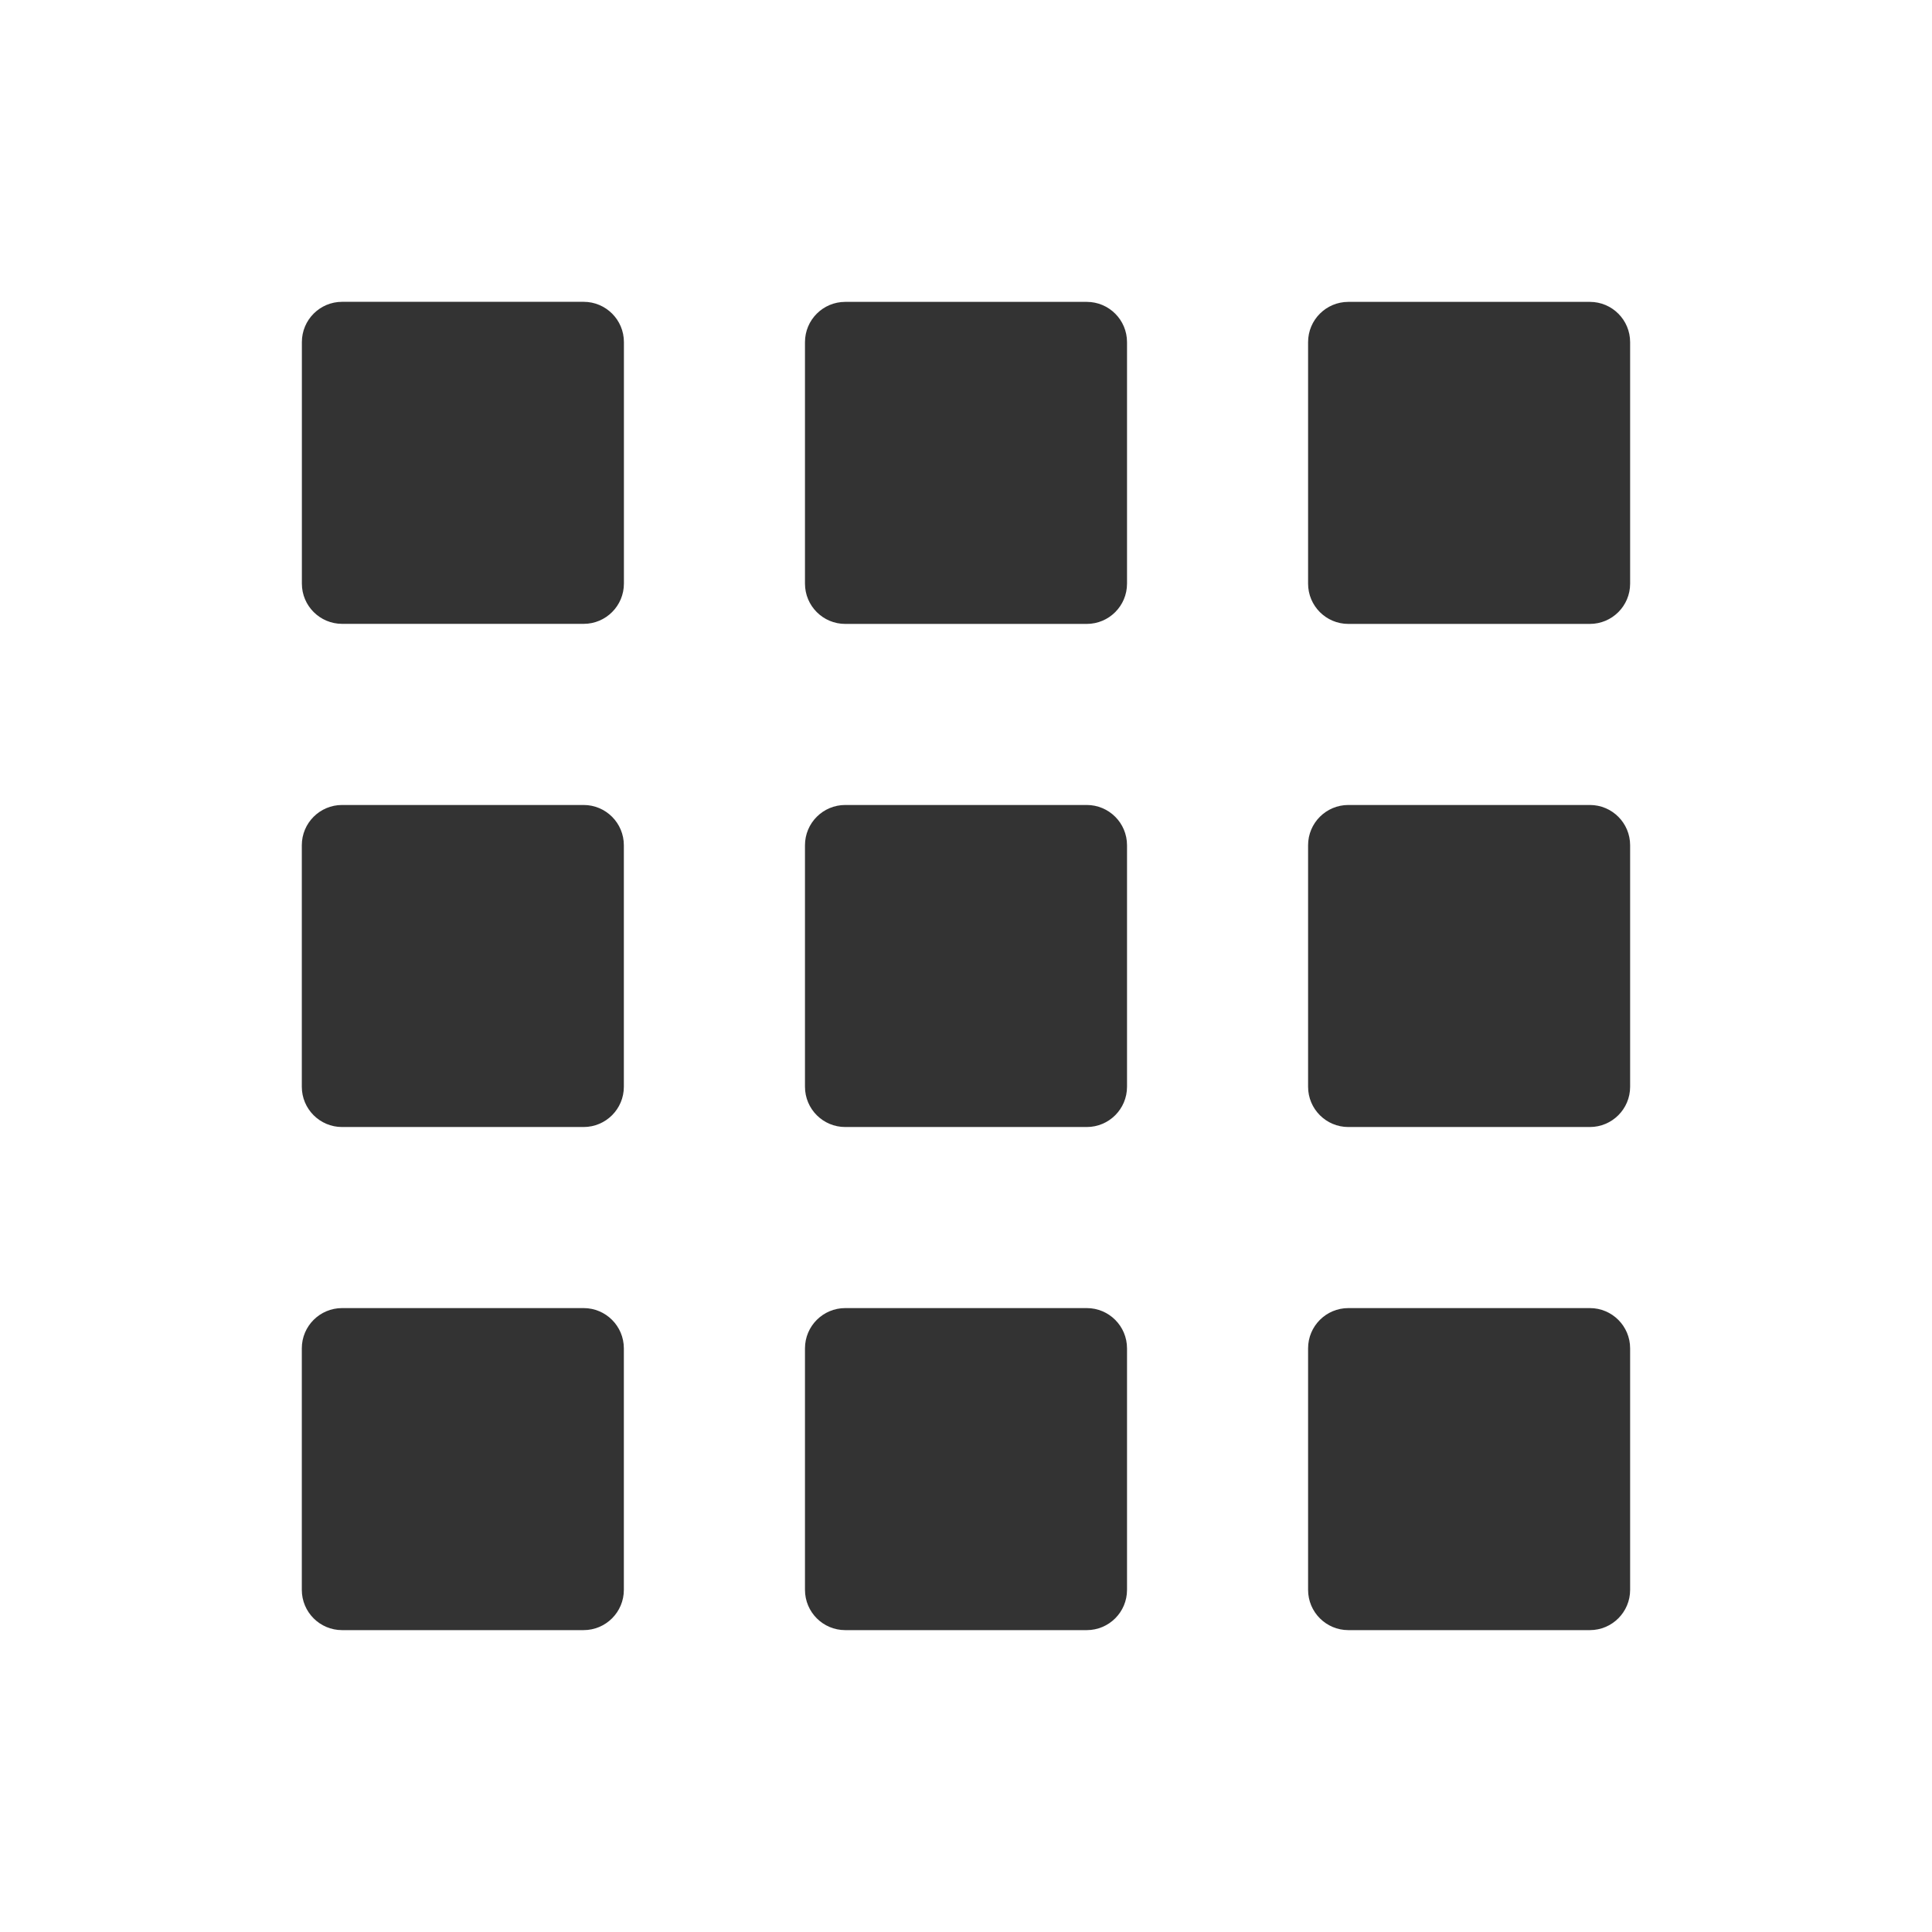
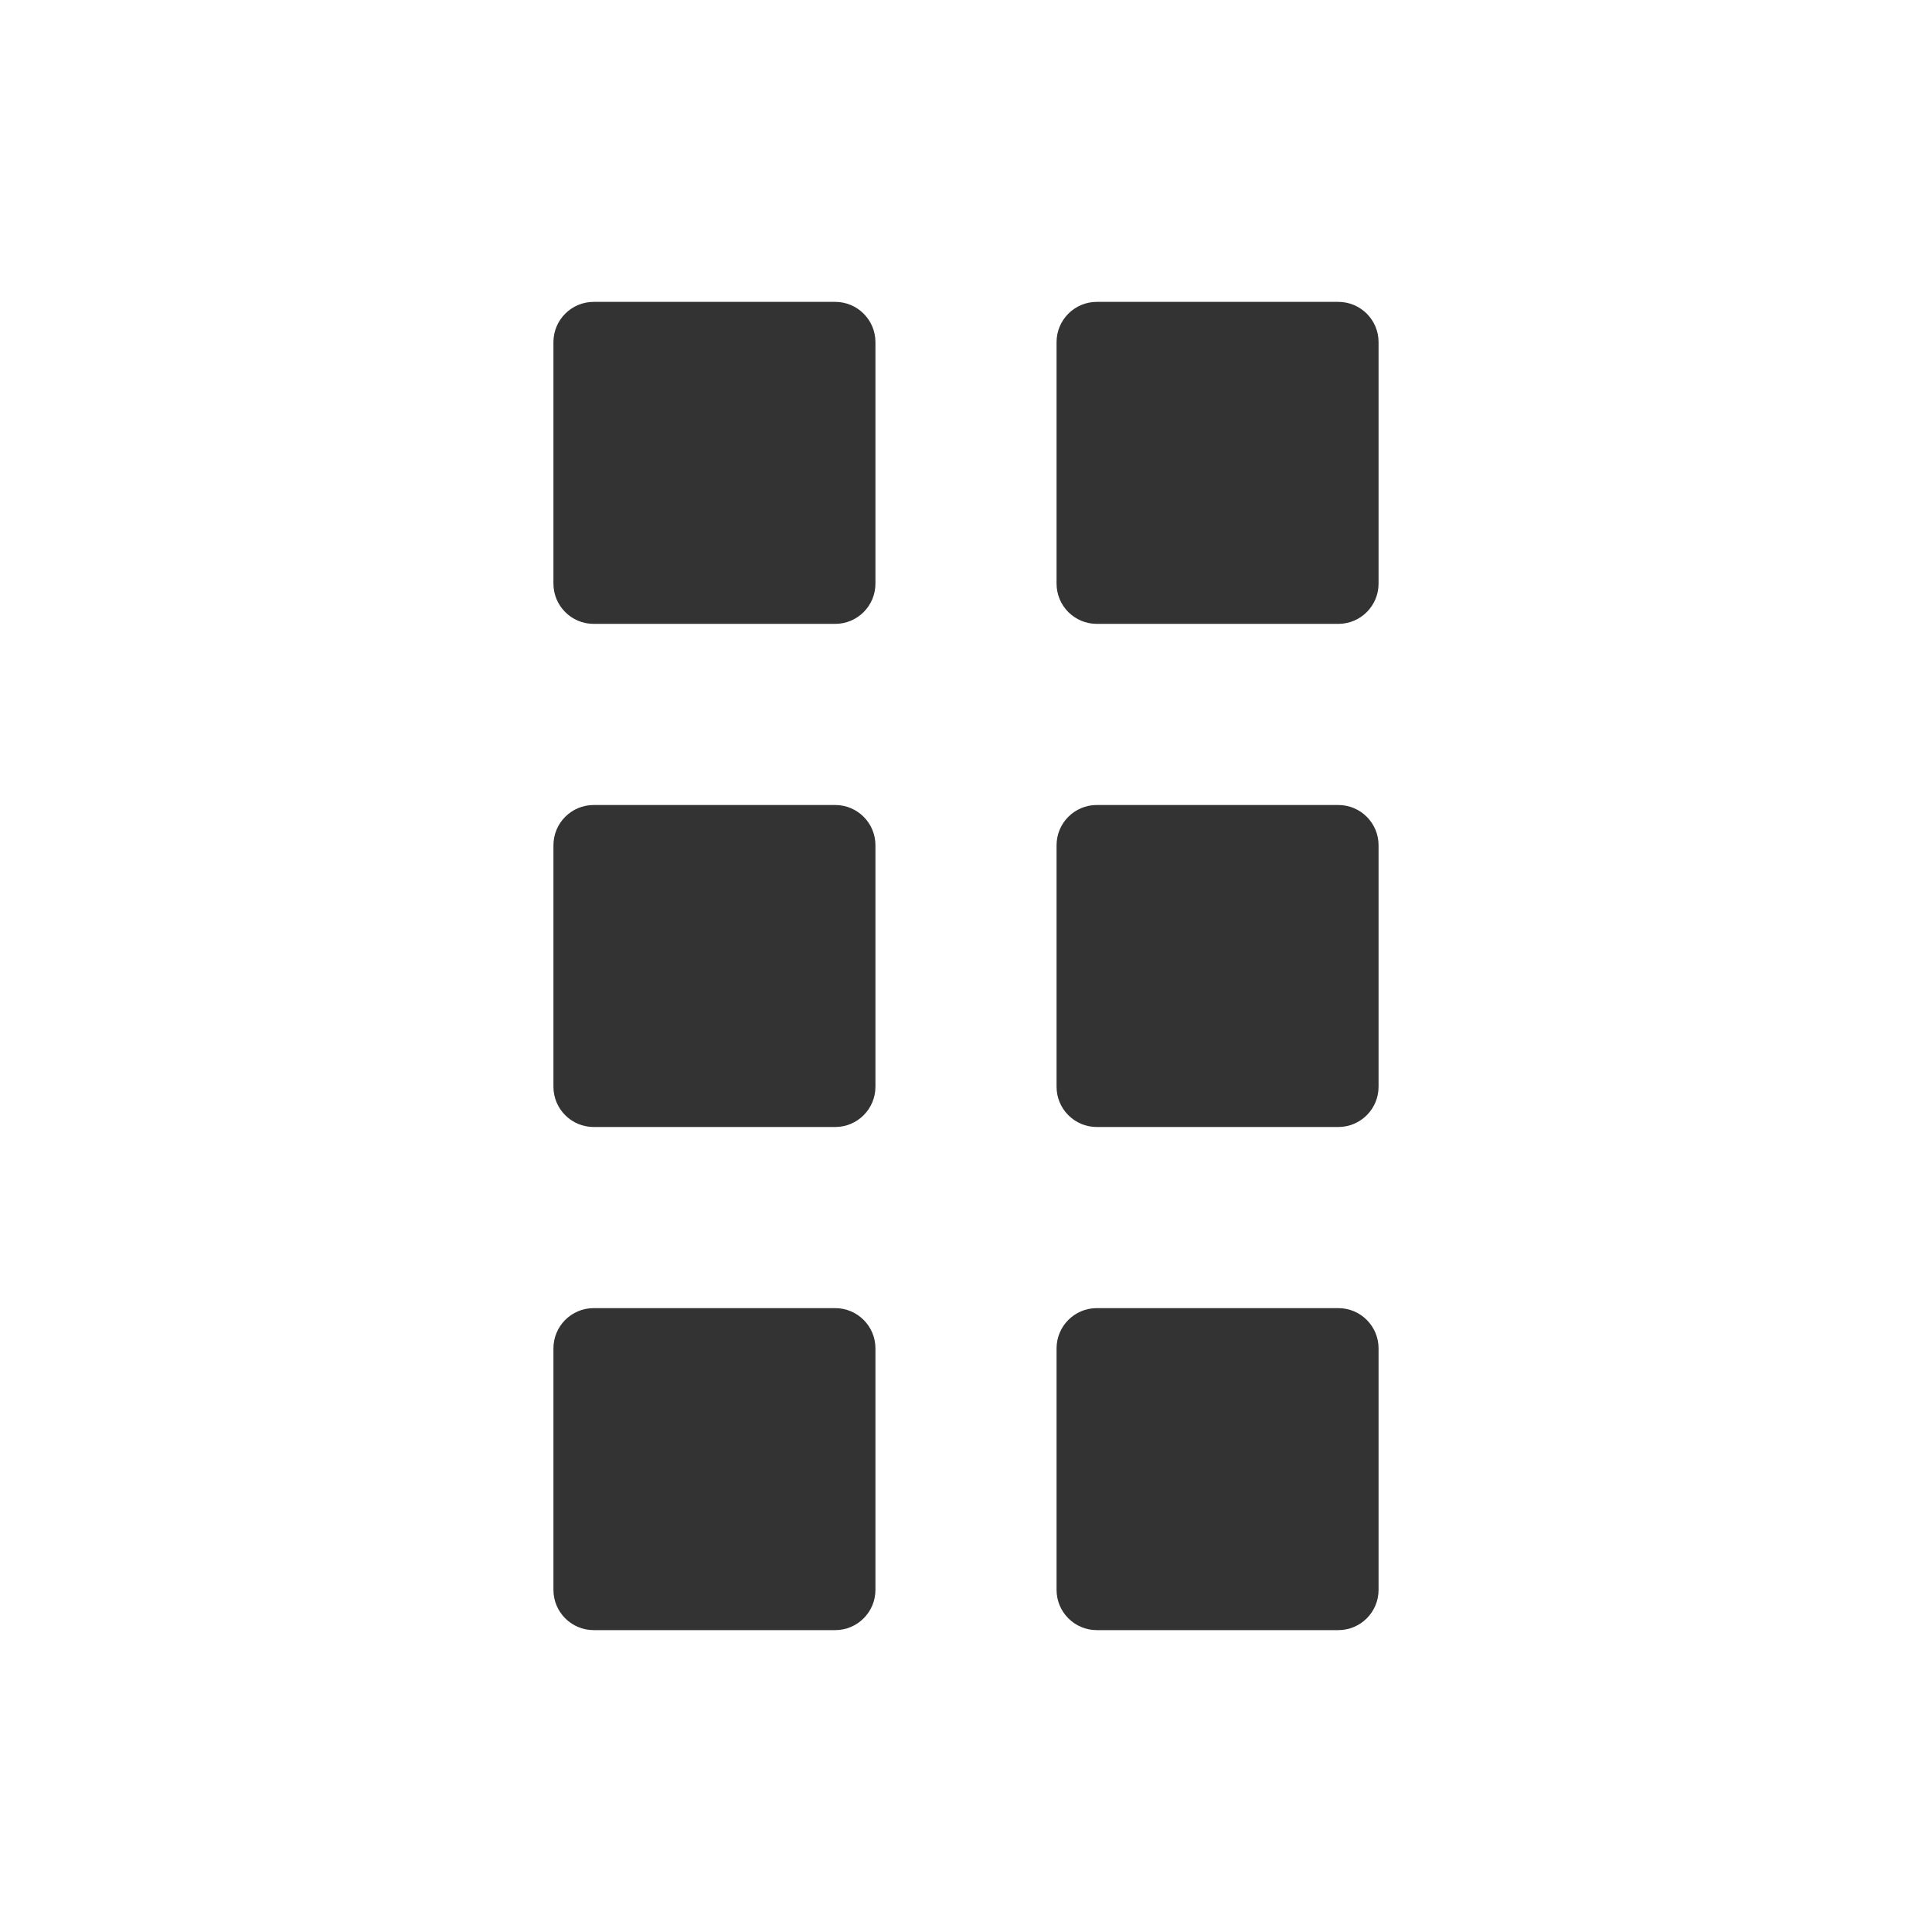
- <svg xmlns="http://www.w3.org/2000/svg" version="1.1" width="32" height="32" viewBox="0 0 32 32">
-   <path fill="#333" d="M9.667 10.333h-4c-0.368 0-0.667-0.298-0.667-0.667v0-4c0-0.368 0.298-0.667 0.667-0.667v0h4c0.368 0 0.667 0.298 0.667 0.667v0 4c0 0.368-0.298 0.667-0.667 0.667v0zM18.667 9.667v-4c0-0.368-0.298-0.667-0.667-0.667v0h-4c-0.368 0-0.667 0.298-0.667 0.667v0 4c0 0.368 0.298 0.667 0.667 0.667v0h4c0.368 0 0.667-0.298 0.667-0.667v0zM27 9.667v-4c0-0.368-0.298-0.667-0.667-0.667v0h-4c-0.368 0-0.667 0.298-0.667 0.667v0 4c0 0.368 0.298 0.667 0.667 0.667v0h4c0.368 0 0.667-0.298 0.667-0.667v0zM10.333 18v-4c0-0.368-0.298-0.667-0.667-0.667v0h-4c-0.368 0-0.667 0.298-0.667 0.667v0 4c0 0.368 0.298 0.667 0.667 0.667v0h4c0.368 0 0.667-0.298 0.667-0.667v0zM18.667 18v-4c0-0.368-0.298-0.667-0.667-0.667v0h-4c-0.368 0-0.667 0.298-0.667 0.667v0 4c0 0.368 0.298 0.667 0.667 0.667v0h4c0.368 0 0.667-0.298 0.667-0.667v0zM27 18v-4c0-0.368-0.298-0.667-0.667-0.667v0h-4c-0.368 0-0.667 0.298-0.667 0.667v0 4c0 0.368 0.298 0.667 0.667 0.667v0h4c0.368 0 0.667-0.298 0.667-0.667v0zM10.333 26.333v-4c0-0.368-0.298-0.667-0.667-0.667v0h-4c-0.368 0-0.667 0.298-0.667 0.667v0 4c0 0.368 0.298 0.667 0.667 0.667v0h4c0.368 0 0.667-0.298 0.667-0.667v0zM18.667 26.333v-4c0-0.368-0.298-0.667-0.667-0.667v0h-4c-0.368 0-0.667 0.298-0.667 0.667v0 4c0 0.368 0.298 0.667 0.667 0.667v0h4c0.368 0 0.667-0.298 0.667-0.667v0zM27 26.333v-4c0-0.368-0.298-0.667-0.667-0.667v0h-4c-0.368 0-0.667 0.298-0.667 0.667v0 4c0 0.368 0.298 0.667 0.667 0.667v0h4c0.368 0 0.667-0.298 0.667-0.667v0z" />
+ <svg xmlns="http://www.w3.org/2000/svg" viewBox="0 0 96 96">
+   <path d="M41.5 31h-12a2 2 0 0 1-2-2V17a2 2 0 0 1 2-2h12a2 2 0 0 1 2 2v12a2 2 0 0 1-2 2zm27-2V17a2 2 0 0 0-2-2h-12a2 2 0 0 0-2 2v12a2 2 0 0 0 2 2h12a2 2 0 0 0 2-2zm-25 25V42a2 2 0 0 0-2-2h-12a2 2 0 0 0-2 2v12a2 2 0 0 0 2 2h12a2 2 0 0 0 2-2zm25 0V42a2 2 0 0 0-2-2h-12a2 2 0 0 0-2 2v12a2 2 0 0 0 2 2h12a2 2 0 0 0 2-2zm-25 25V67a2 2 0 0 0-2-2h-12a2 2 0 0 0-2 2v12a2 2 0 0 0 2 2h12a2 2 0 0 0 2-2zm25 0V67a2 2 0 0 0-2-2h-12a2 2 0 0 0-2 2v12a2 2 0 0 0 2 2h12a2 2 0 0 0 2-2z" fill="#333" />
</svg>
